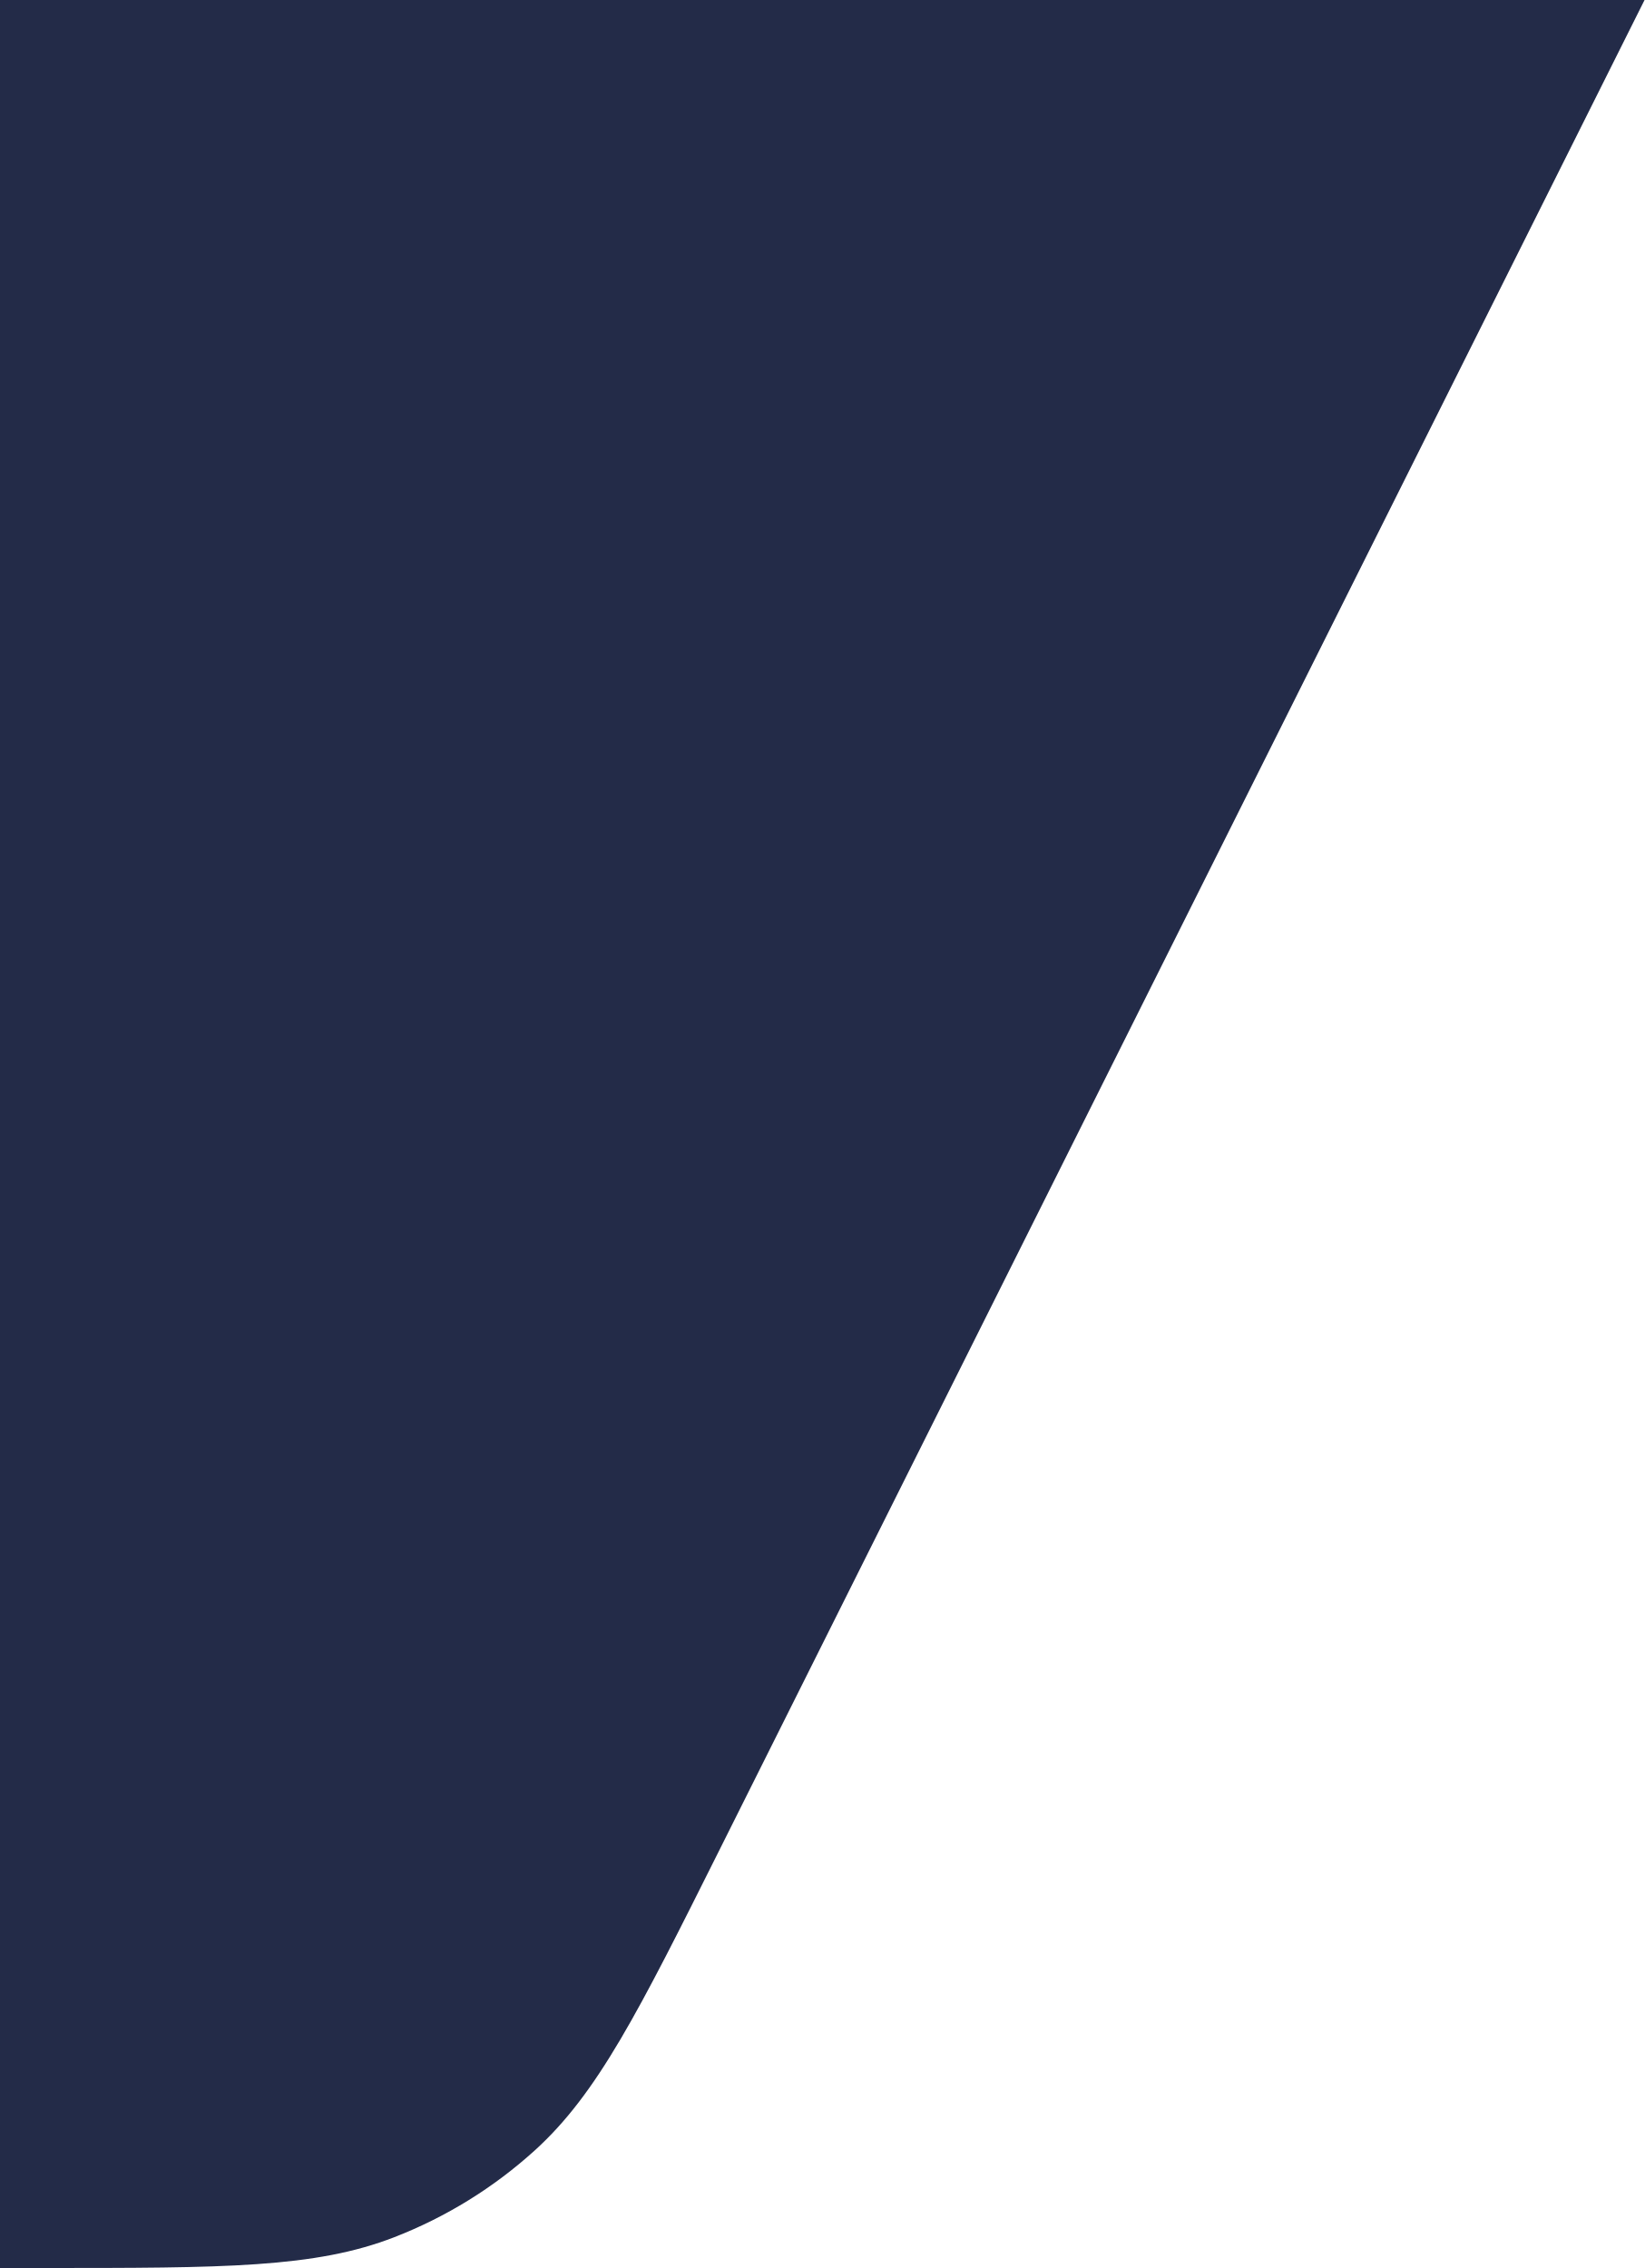
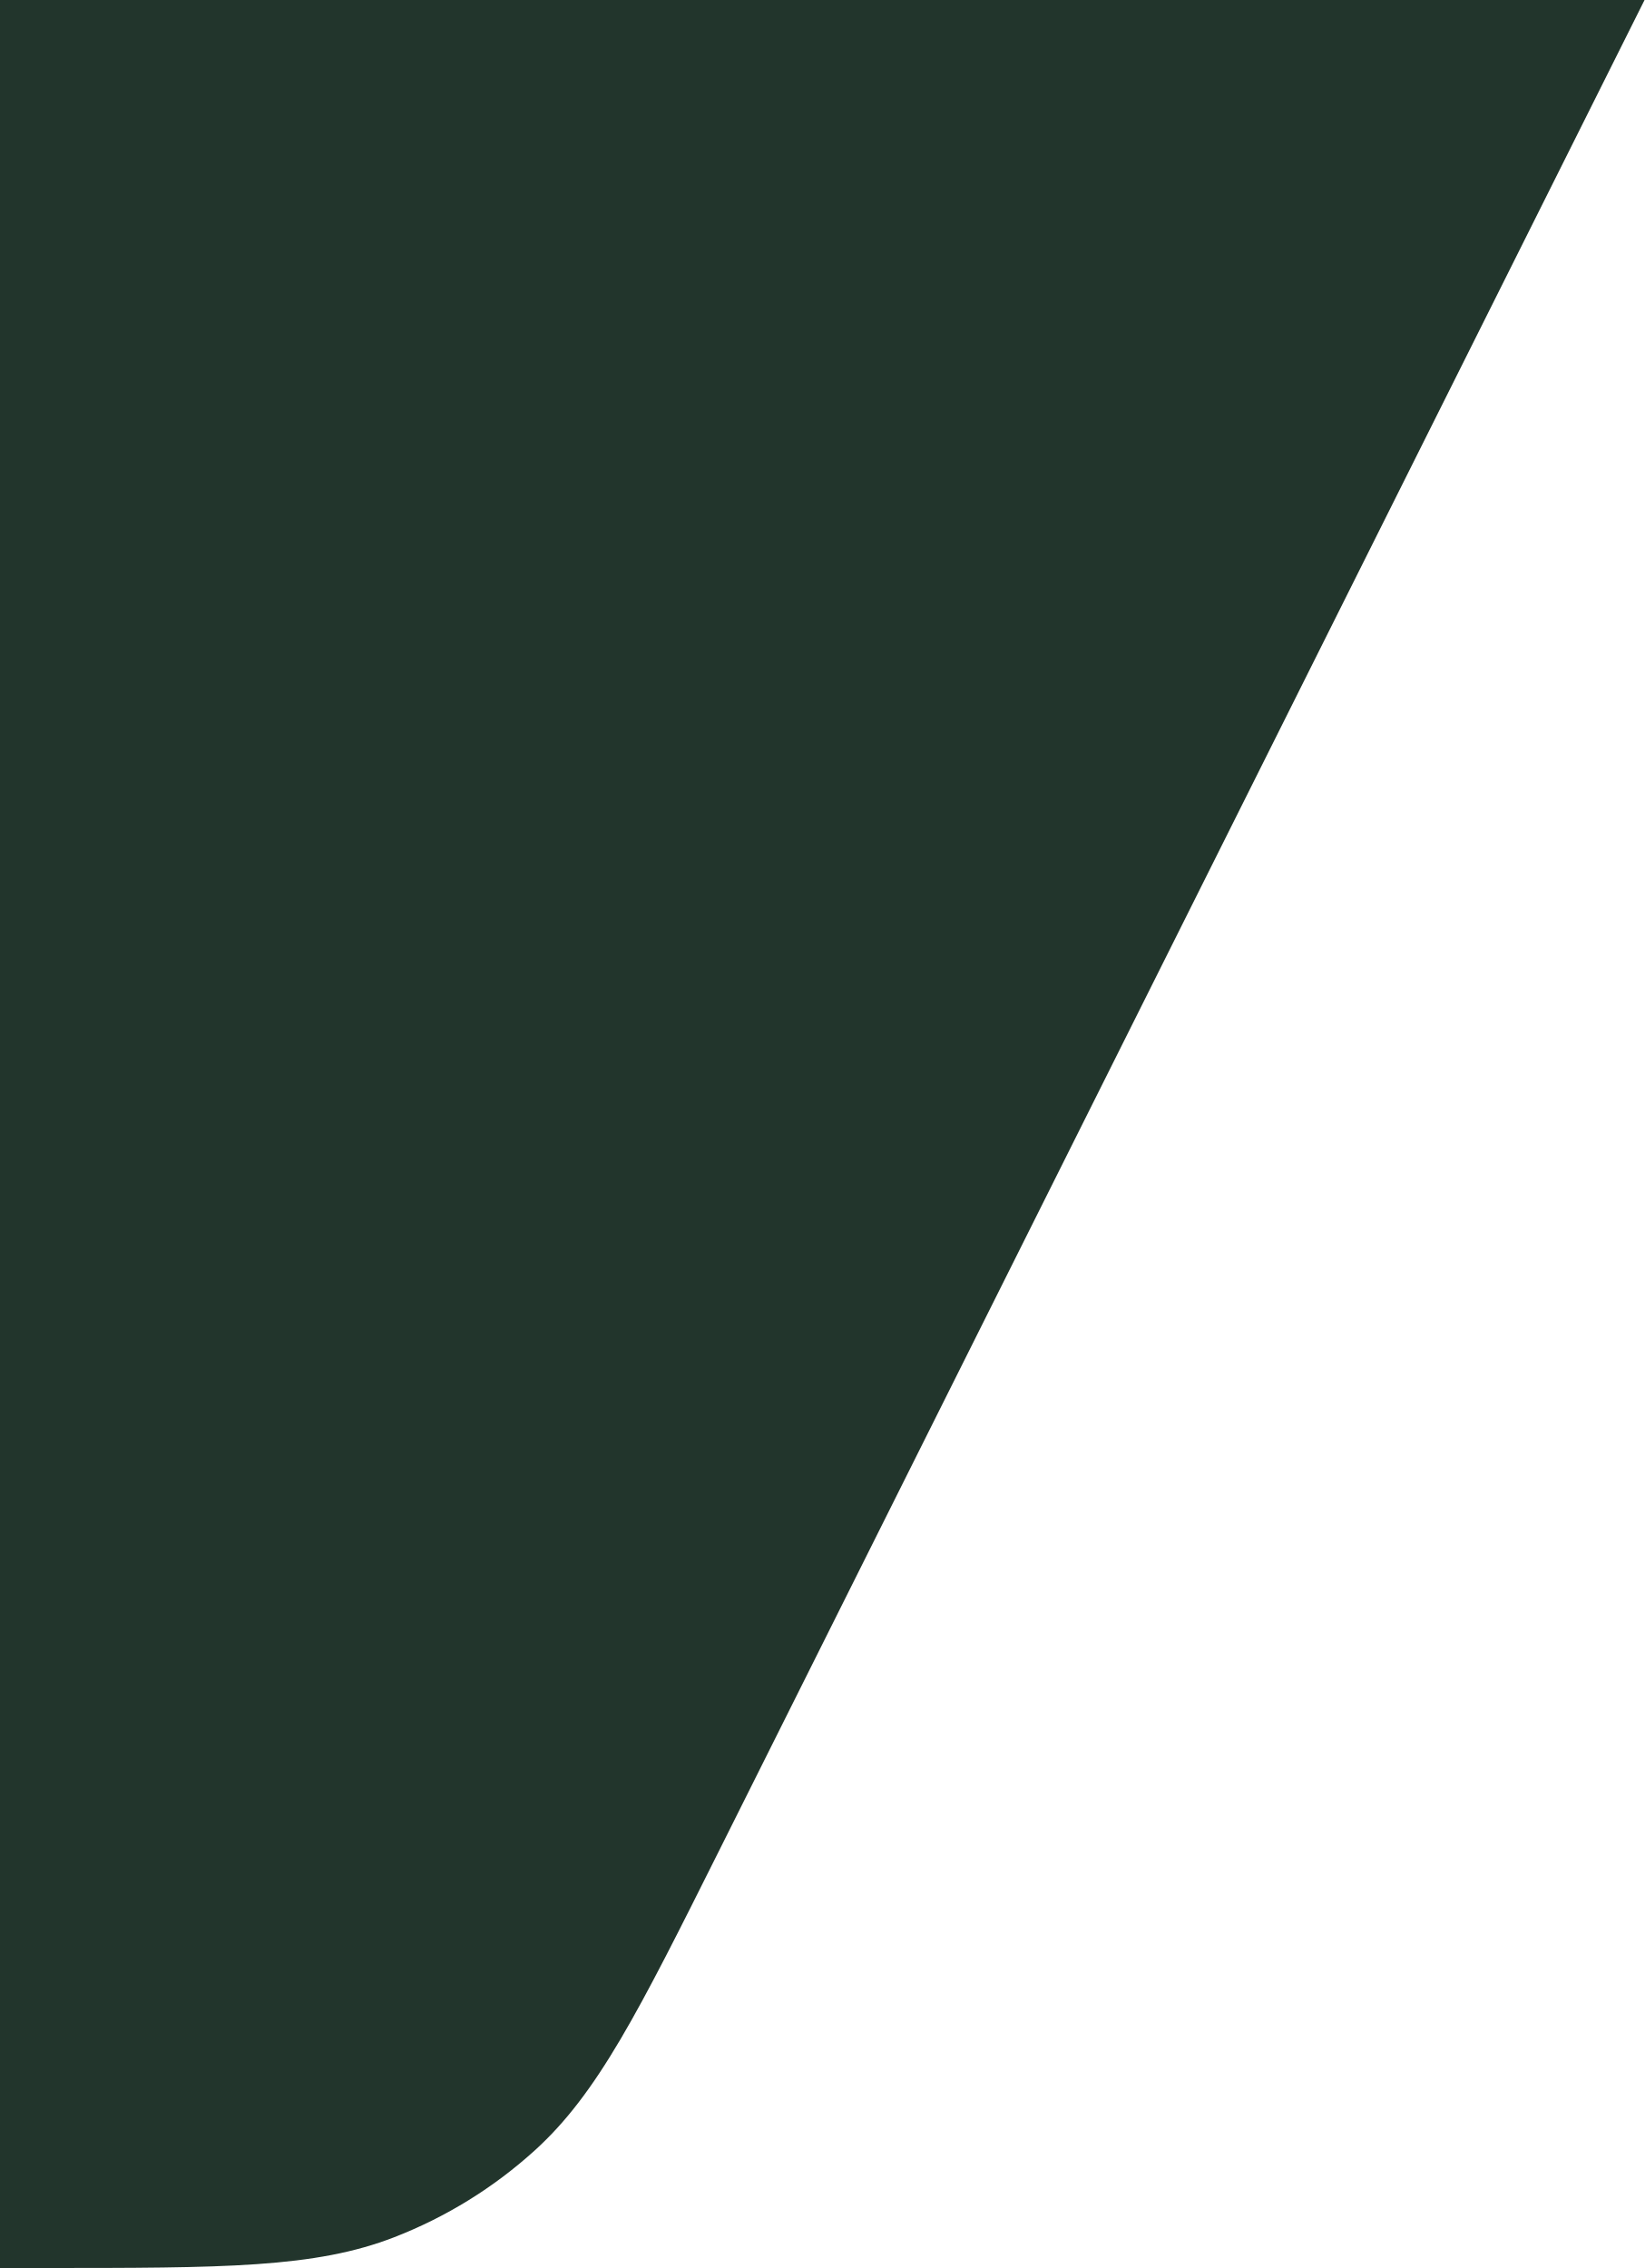
<svg xmlns="http://www.w3.org/2000/svg" width="29" height="40" viewBox="0 0 29 40" fill="none">
-   <path d="M12.693 32.615L29 0L0 0L0 40H0.743C3.952 40 5.557 40 6.955 39.456C7.866 39.102 8.704 38.584 9.428 37.928C10.54 36.92 11.258 35.485 12.693 32.615L12.693 32.615Z" fill="#232B48" />
+   <path d="M12.693 32.615L29 0L0 0L0 40H0.743C3.952 40 5.557 40 6.955 39.456C7.866 39.102 8.704 38.584 9.428 37.928C10.54 36.92 11.258 35.485 12.693 32.615L12.693 32.615Z" fill="#22352C" />
</svg>
